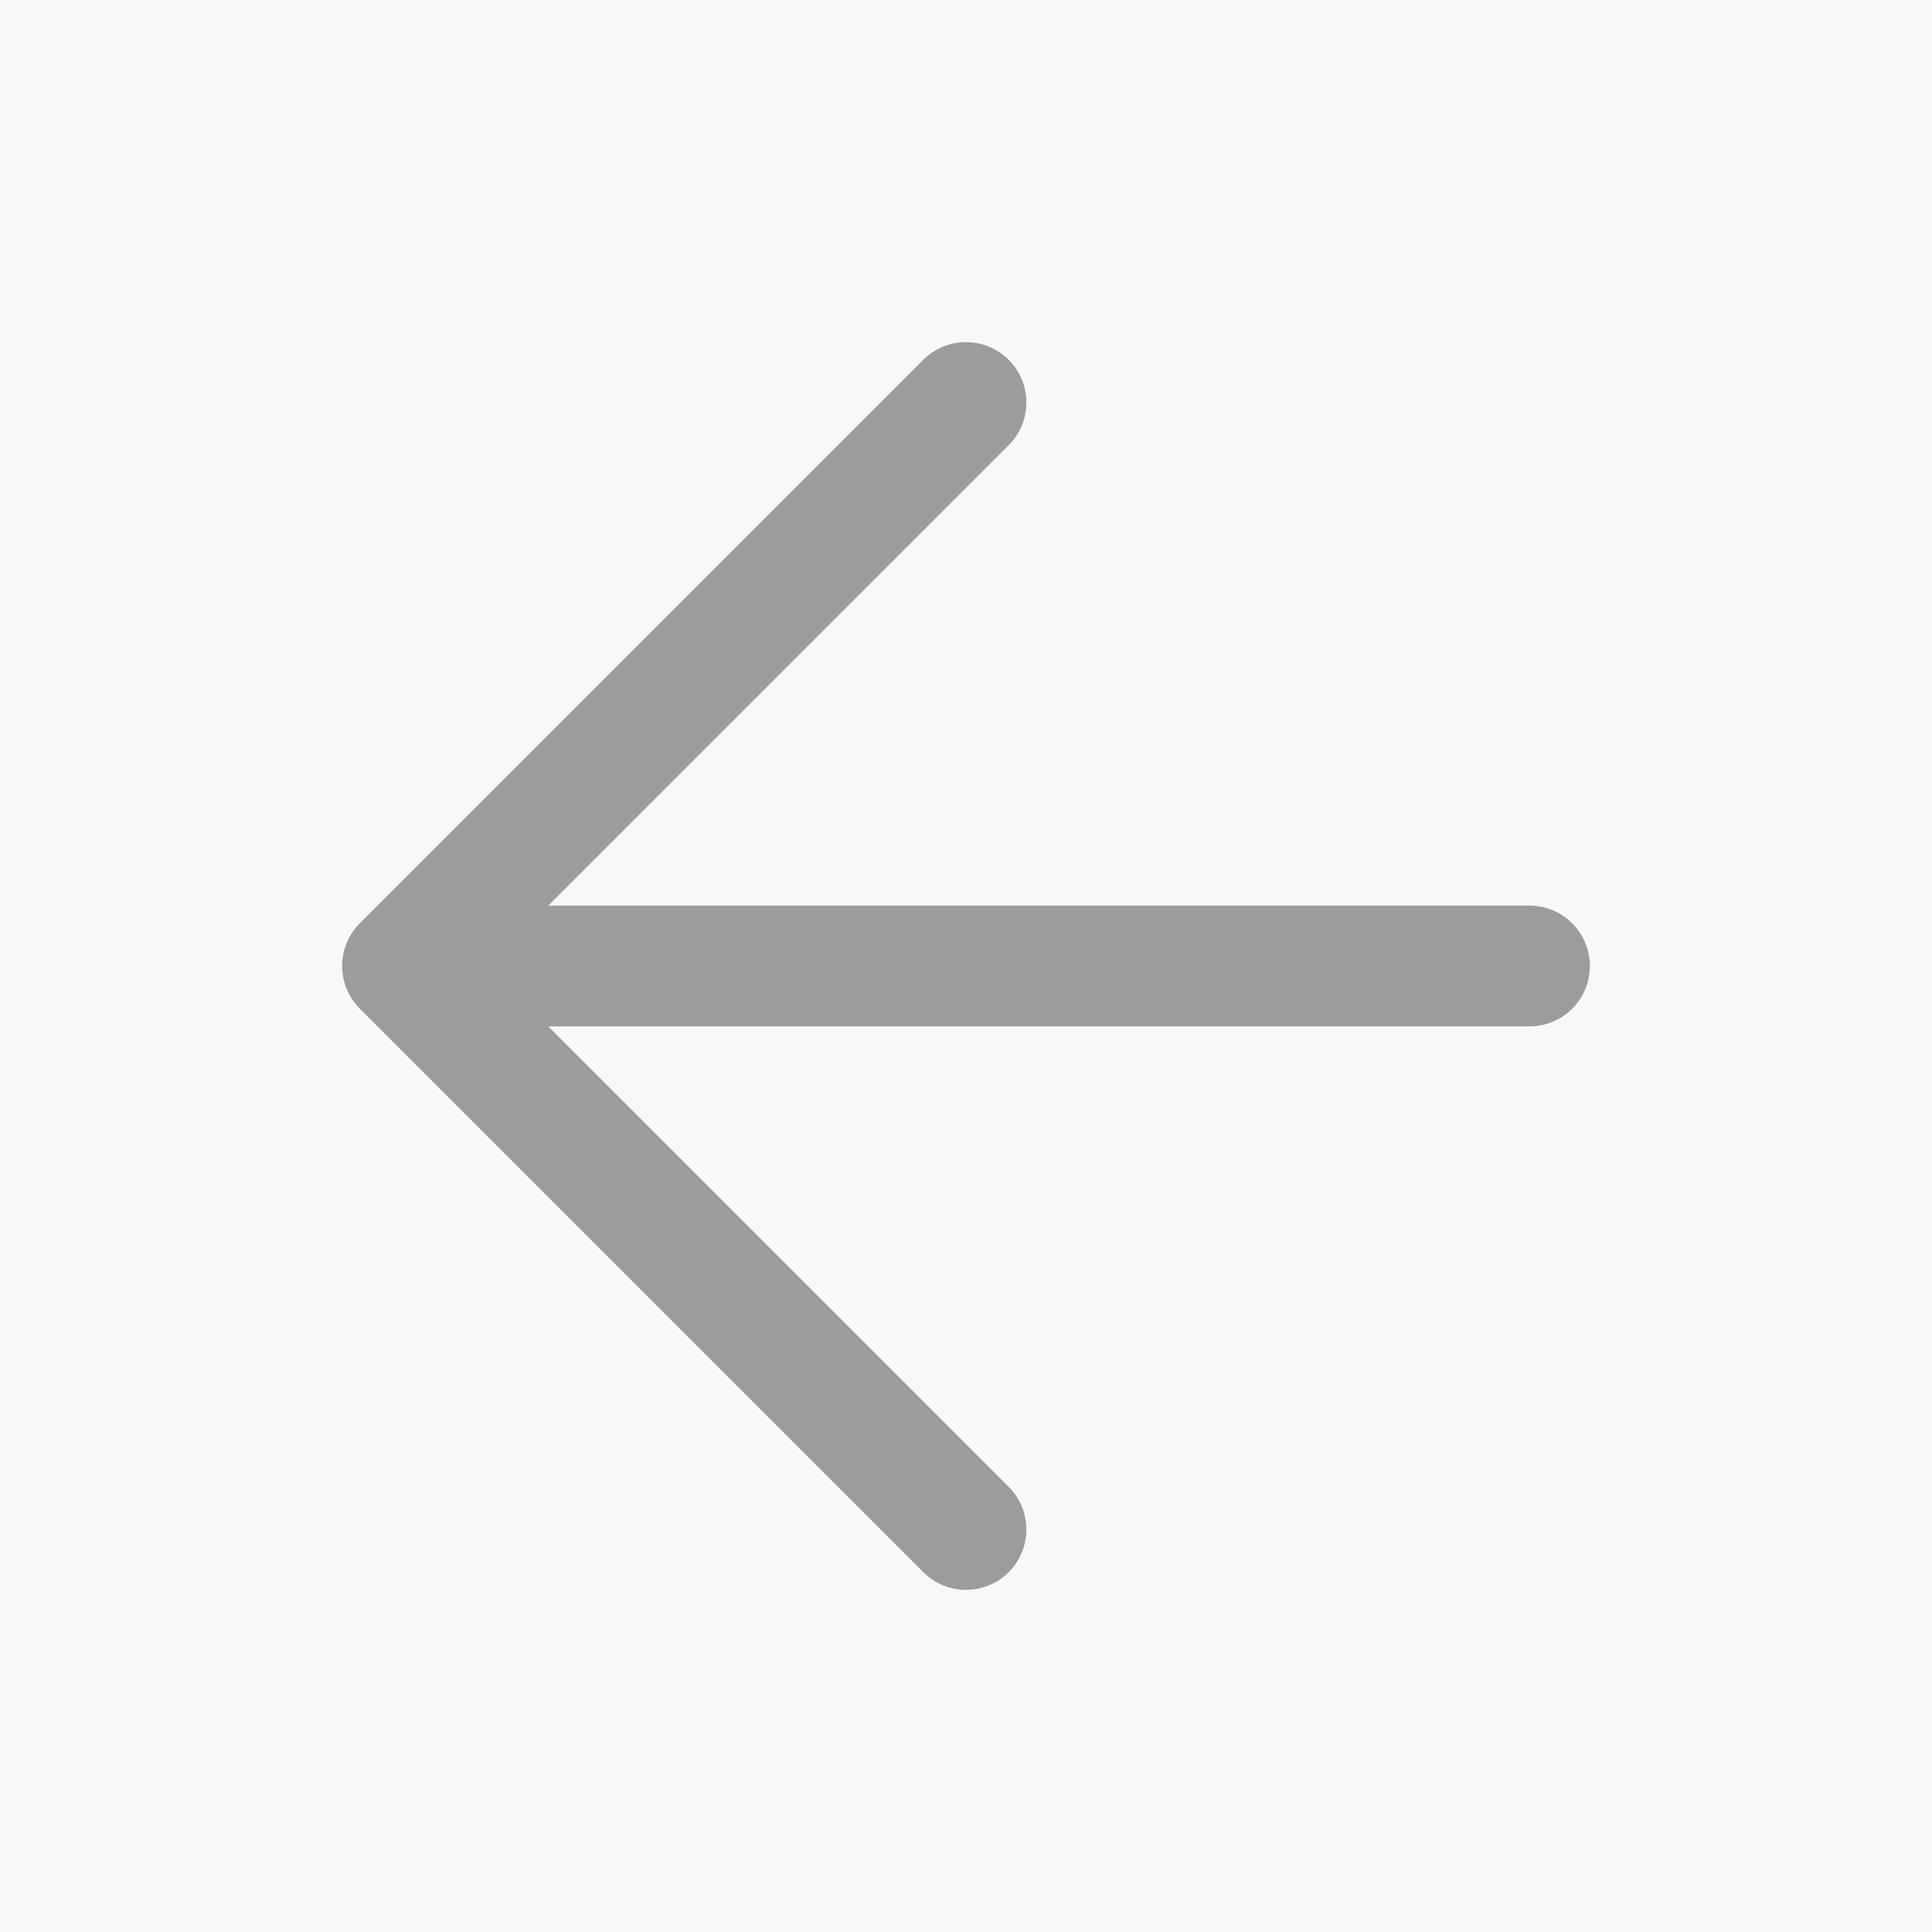
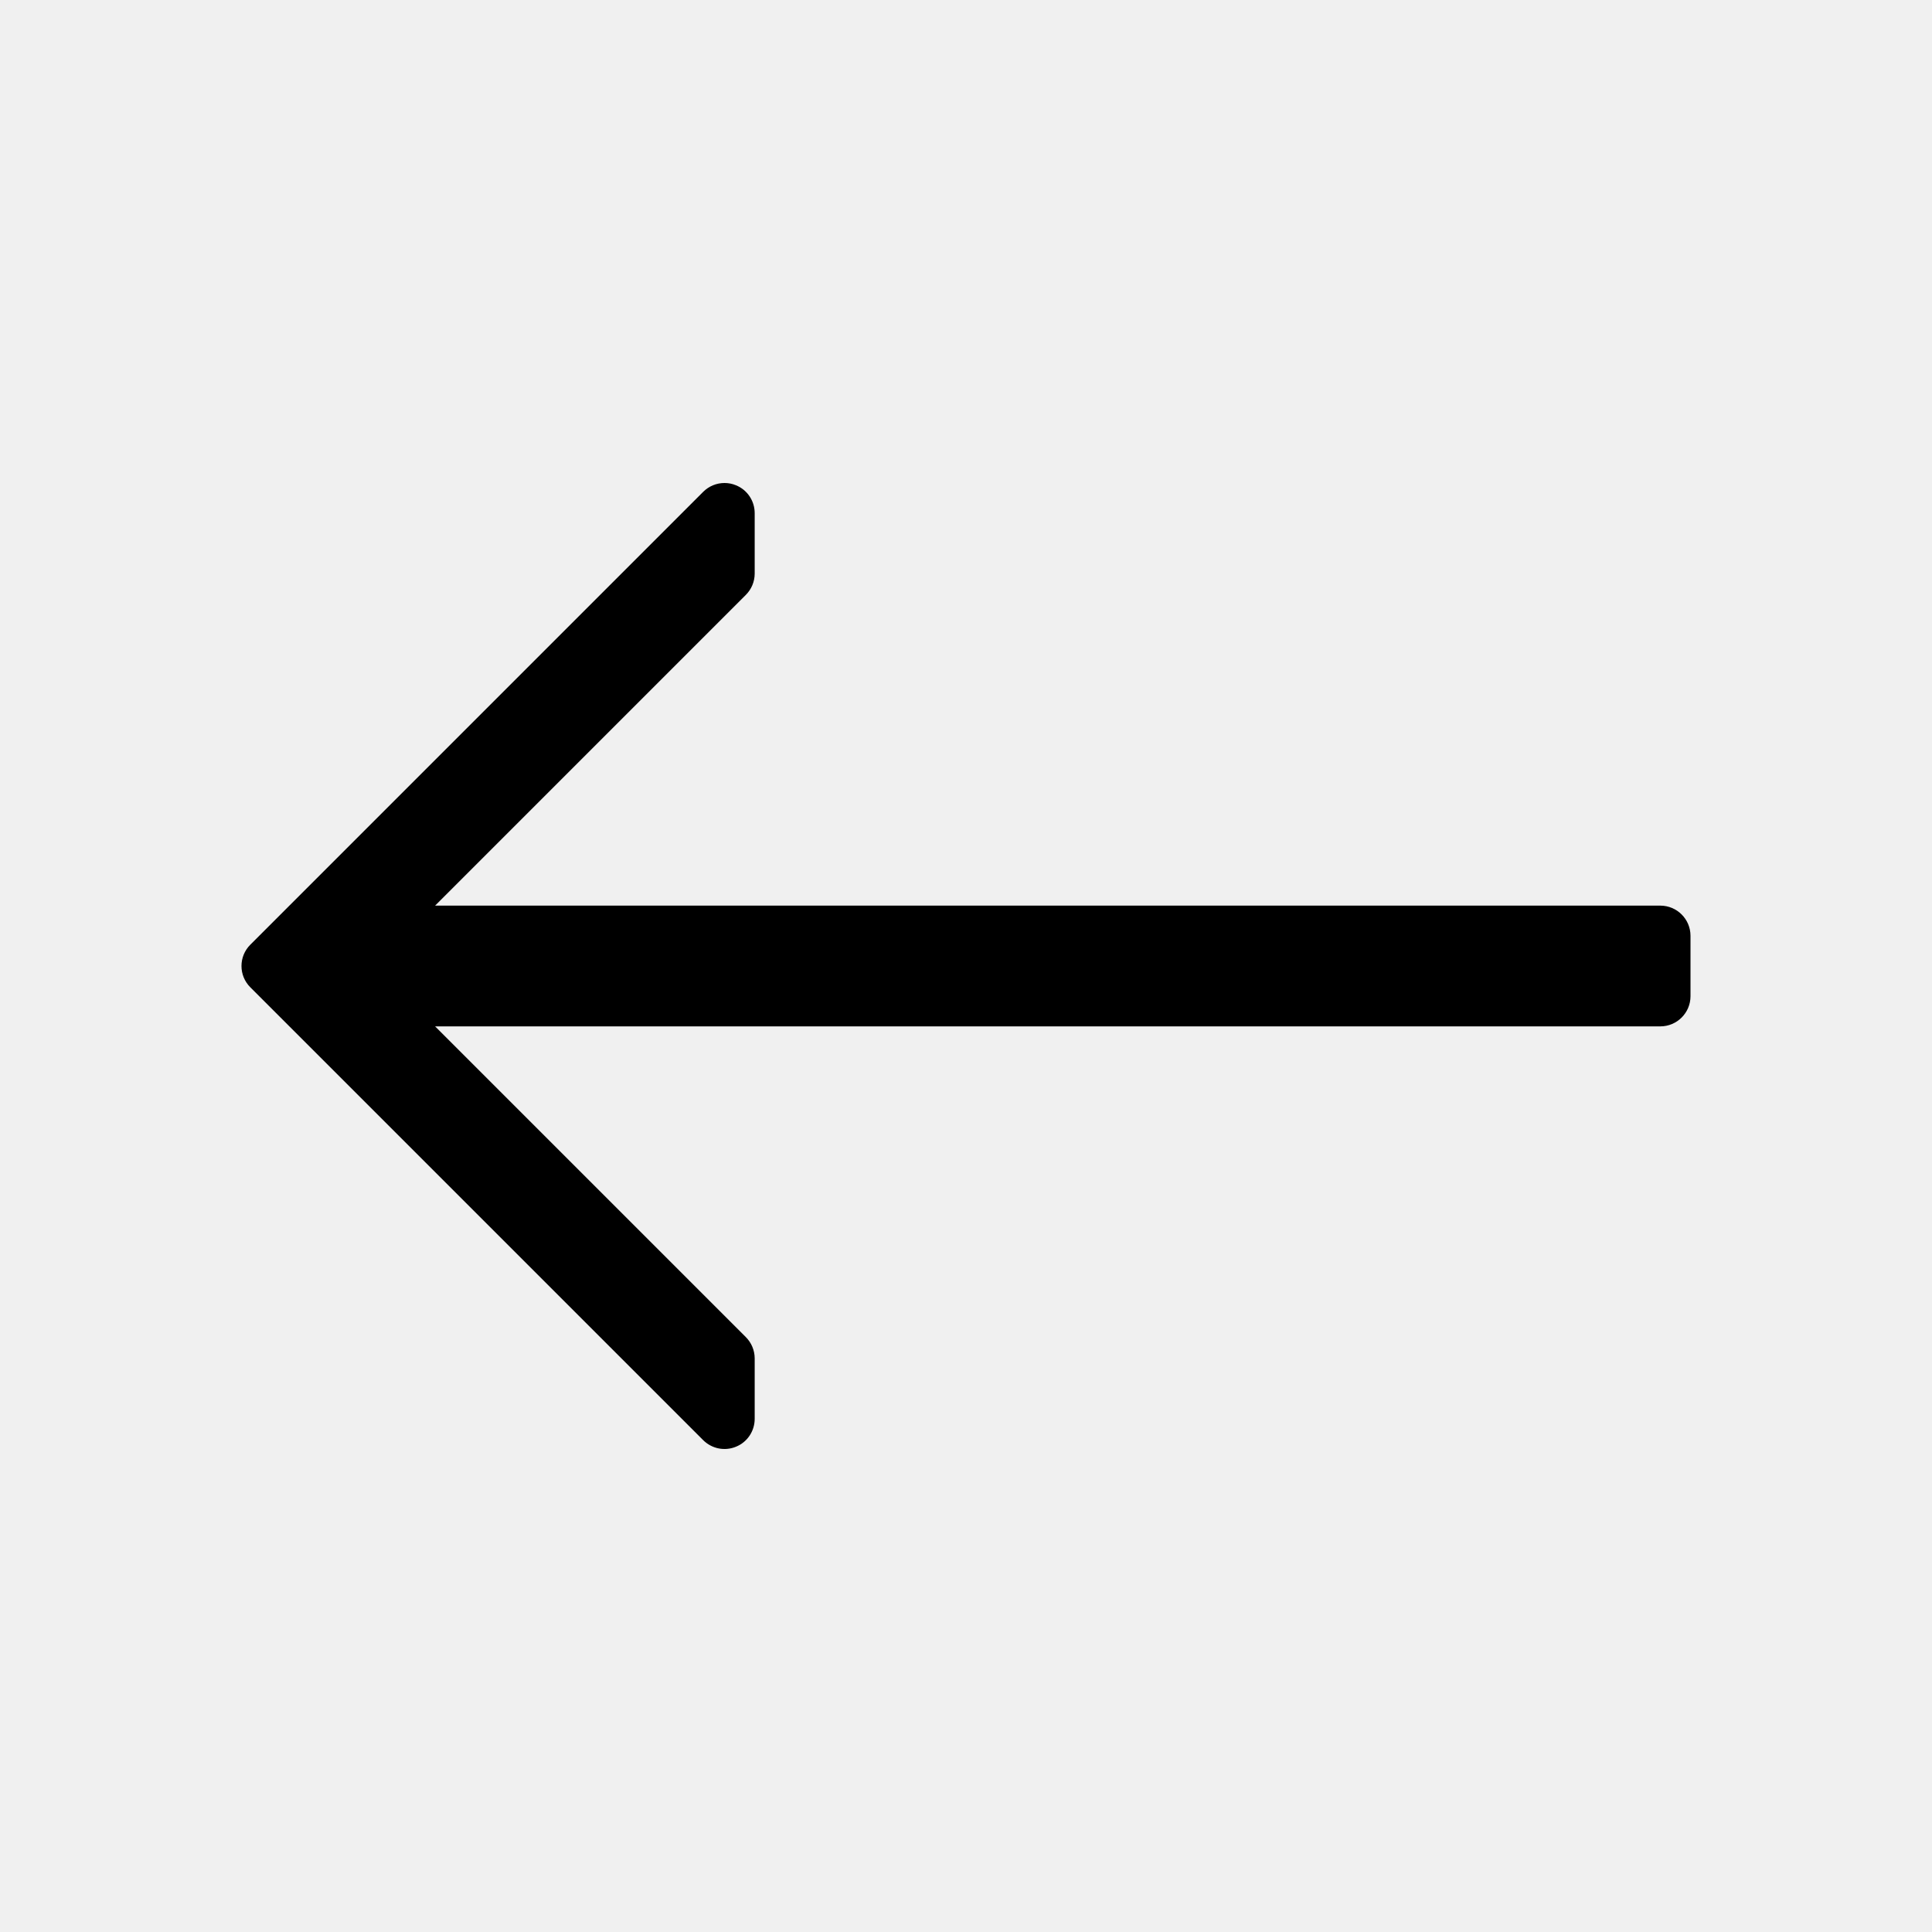
<svg xmlns="http://www.w3.org/2000/svg" width="24" height="24" viewBox="0 0 24 24" fill="none">
-   <g opacity="0.5">
-     <rect width="24" height="24" fill="white" />
-     <path opacity="0.79" d="M19 12H5M5 12L12 19M5 12L12 5" stroke="#18181B" stroke-width="1.5" stroke-linecap="round" stroke-linejoin="round" />
-   </g>
+   <path d="M20.625 11.25H5.405L9.265 7.39C9.335 7.32 9.375 7.225 9.375 7.125V6.375C9.375 6.223 9.284 6.086 9.144 6.029C9.097 6.009 9.048 6 9 6C8.903 6 8.807 6.038 8.735 6.11L3.11 11.735C2.963 11.881 2.963 12.119 3.11 12.265L8.735 17.89C8.843 17.997 9.003 18.03 9.144 17.971C9.284 17.914 9.375 17.777 9.375 17.625V16.875C9.375 16.775 9.335 16.68 9.265 16.61L5.405 12.75H20.625C20.832 12.75 21 12.582 21 12.375V11.625C21 11.418 20.832 11.25 20.625 11.25Z" fill="black" />
</svg>
